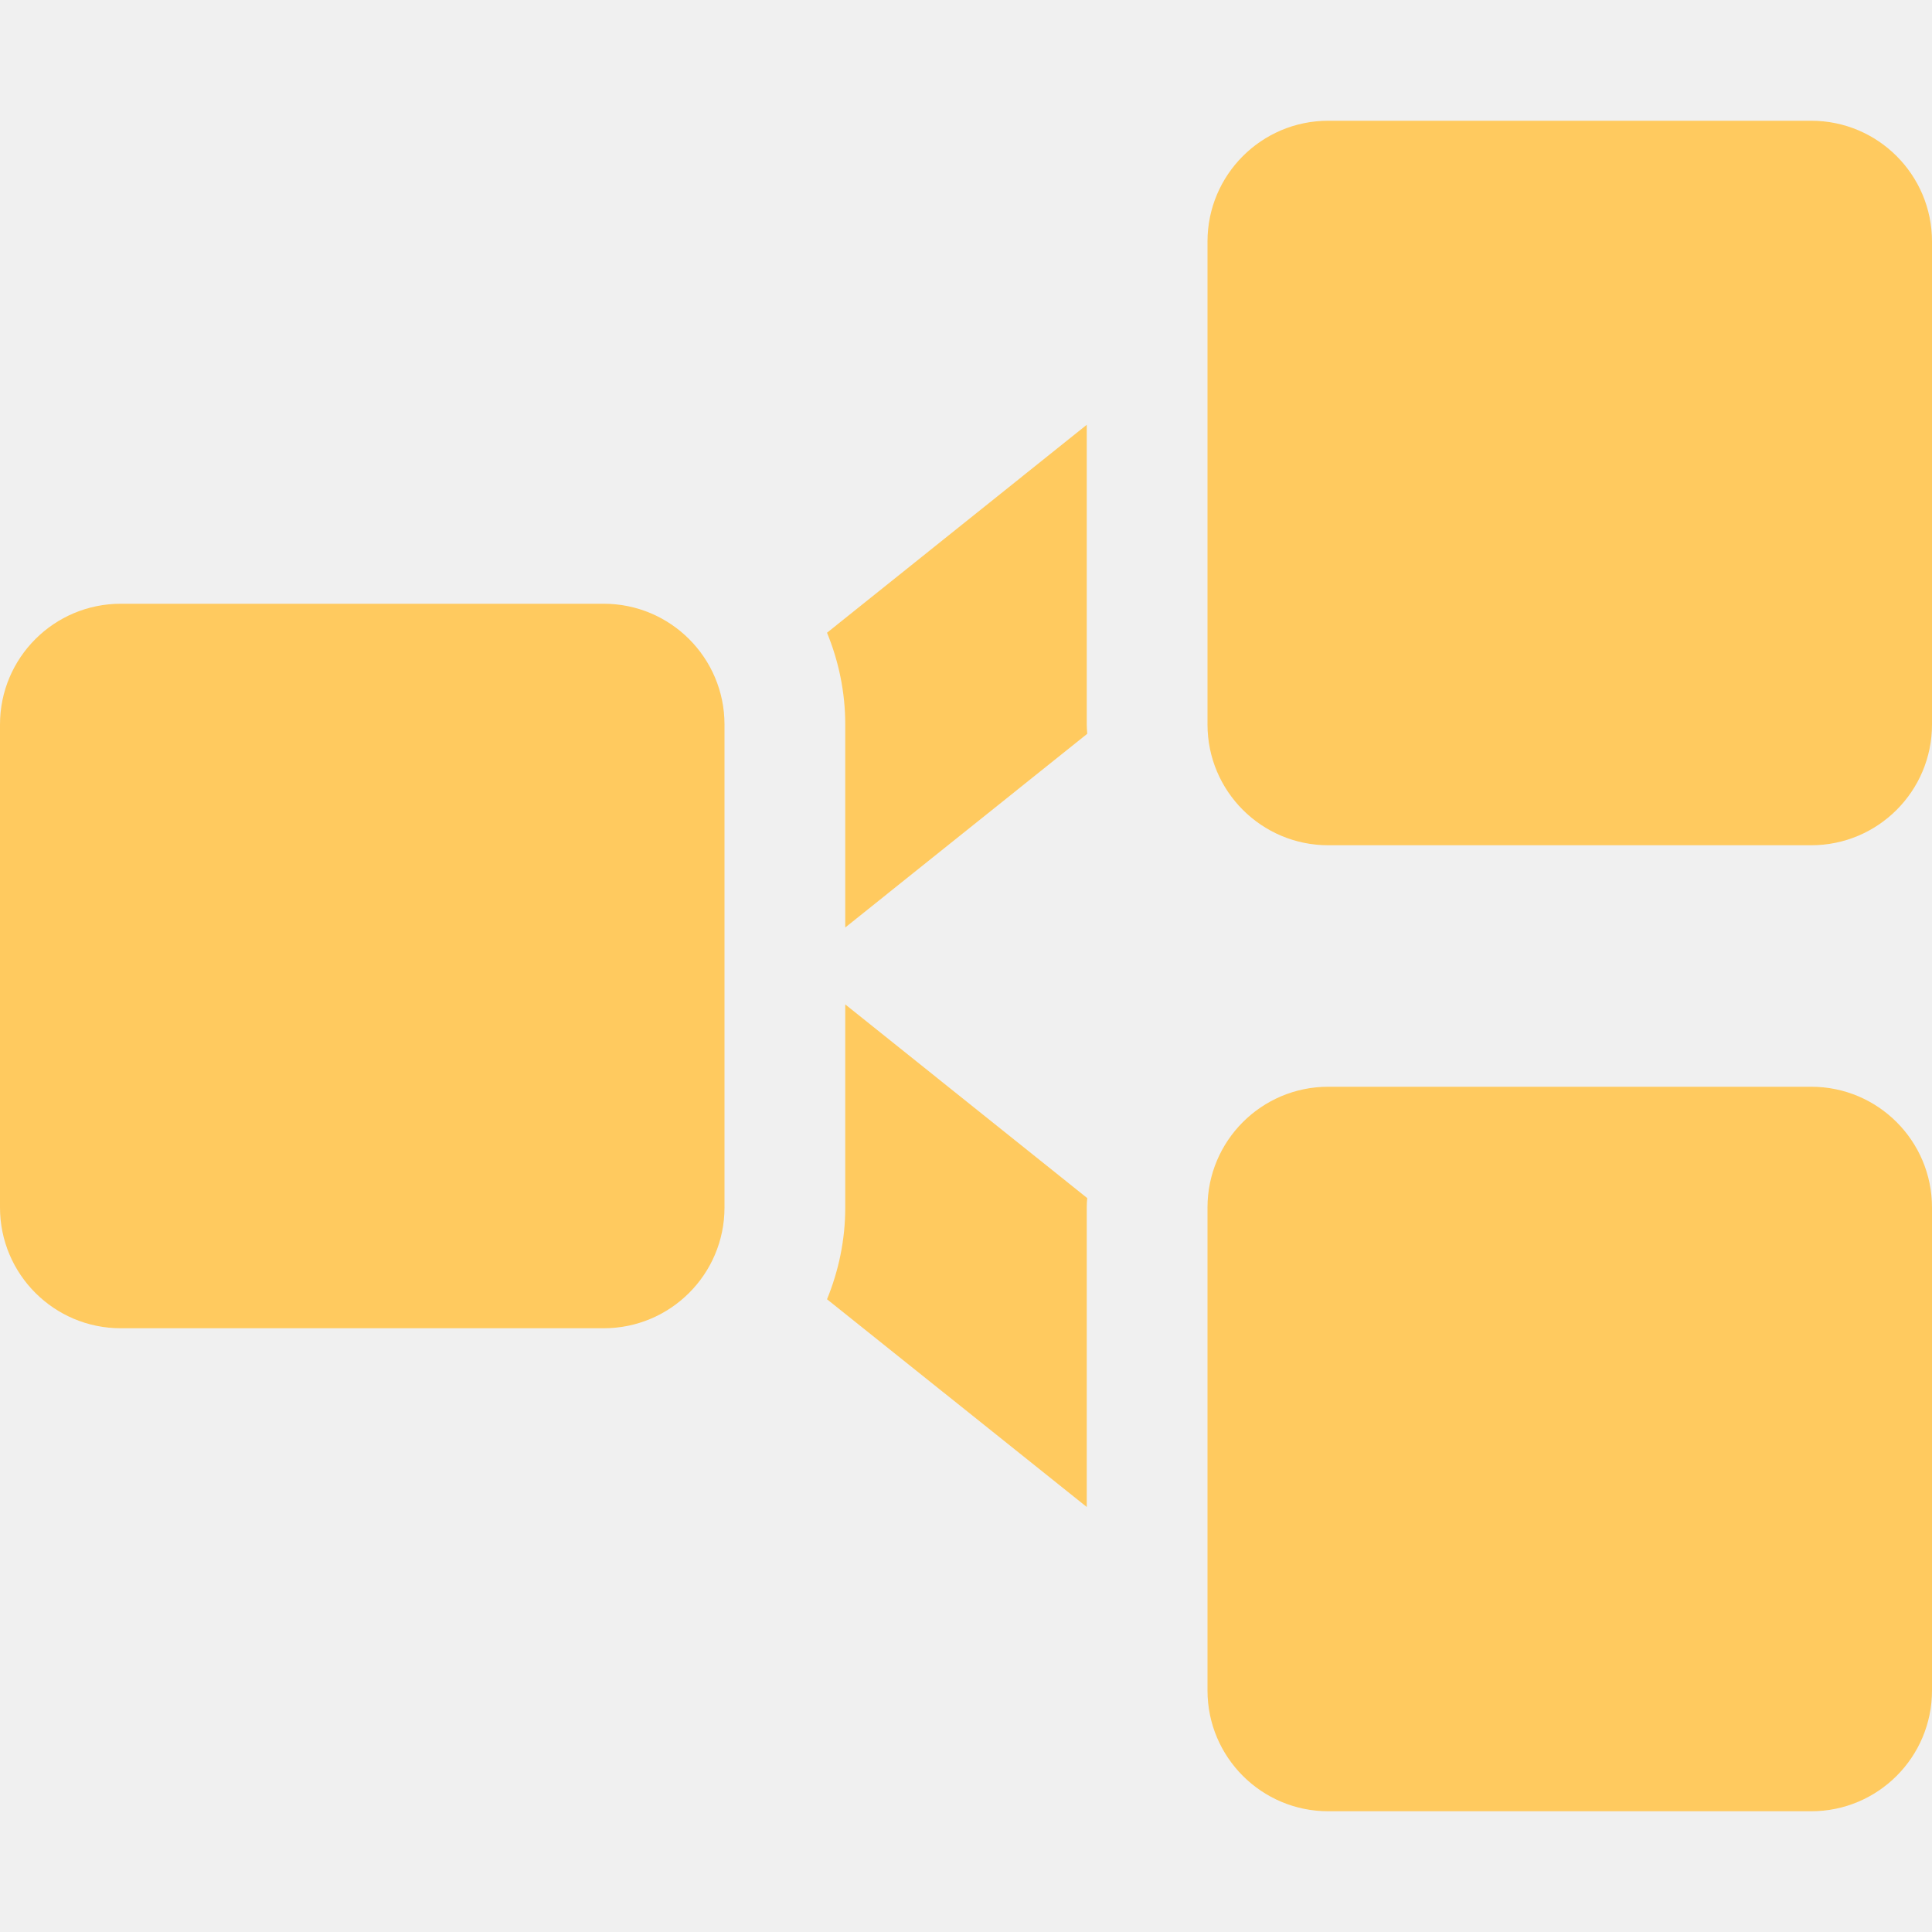
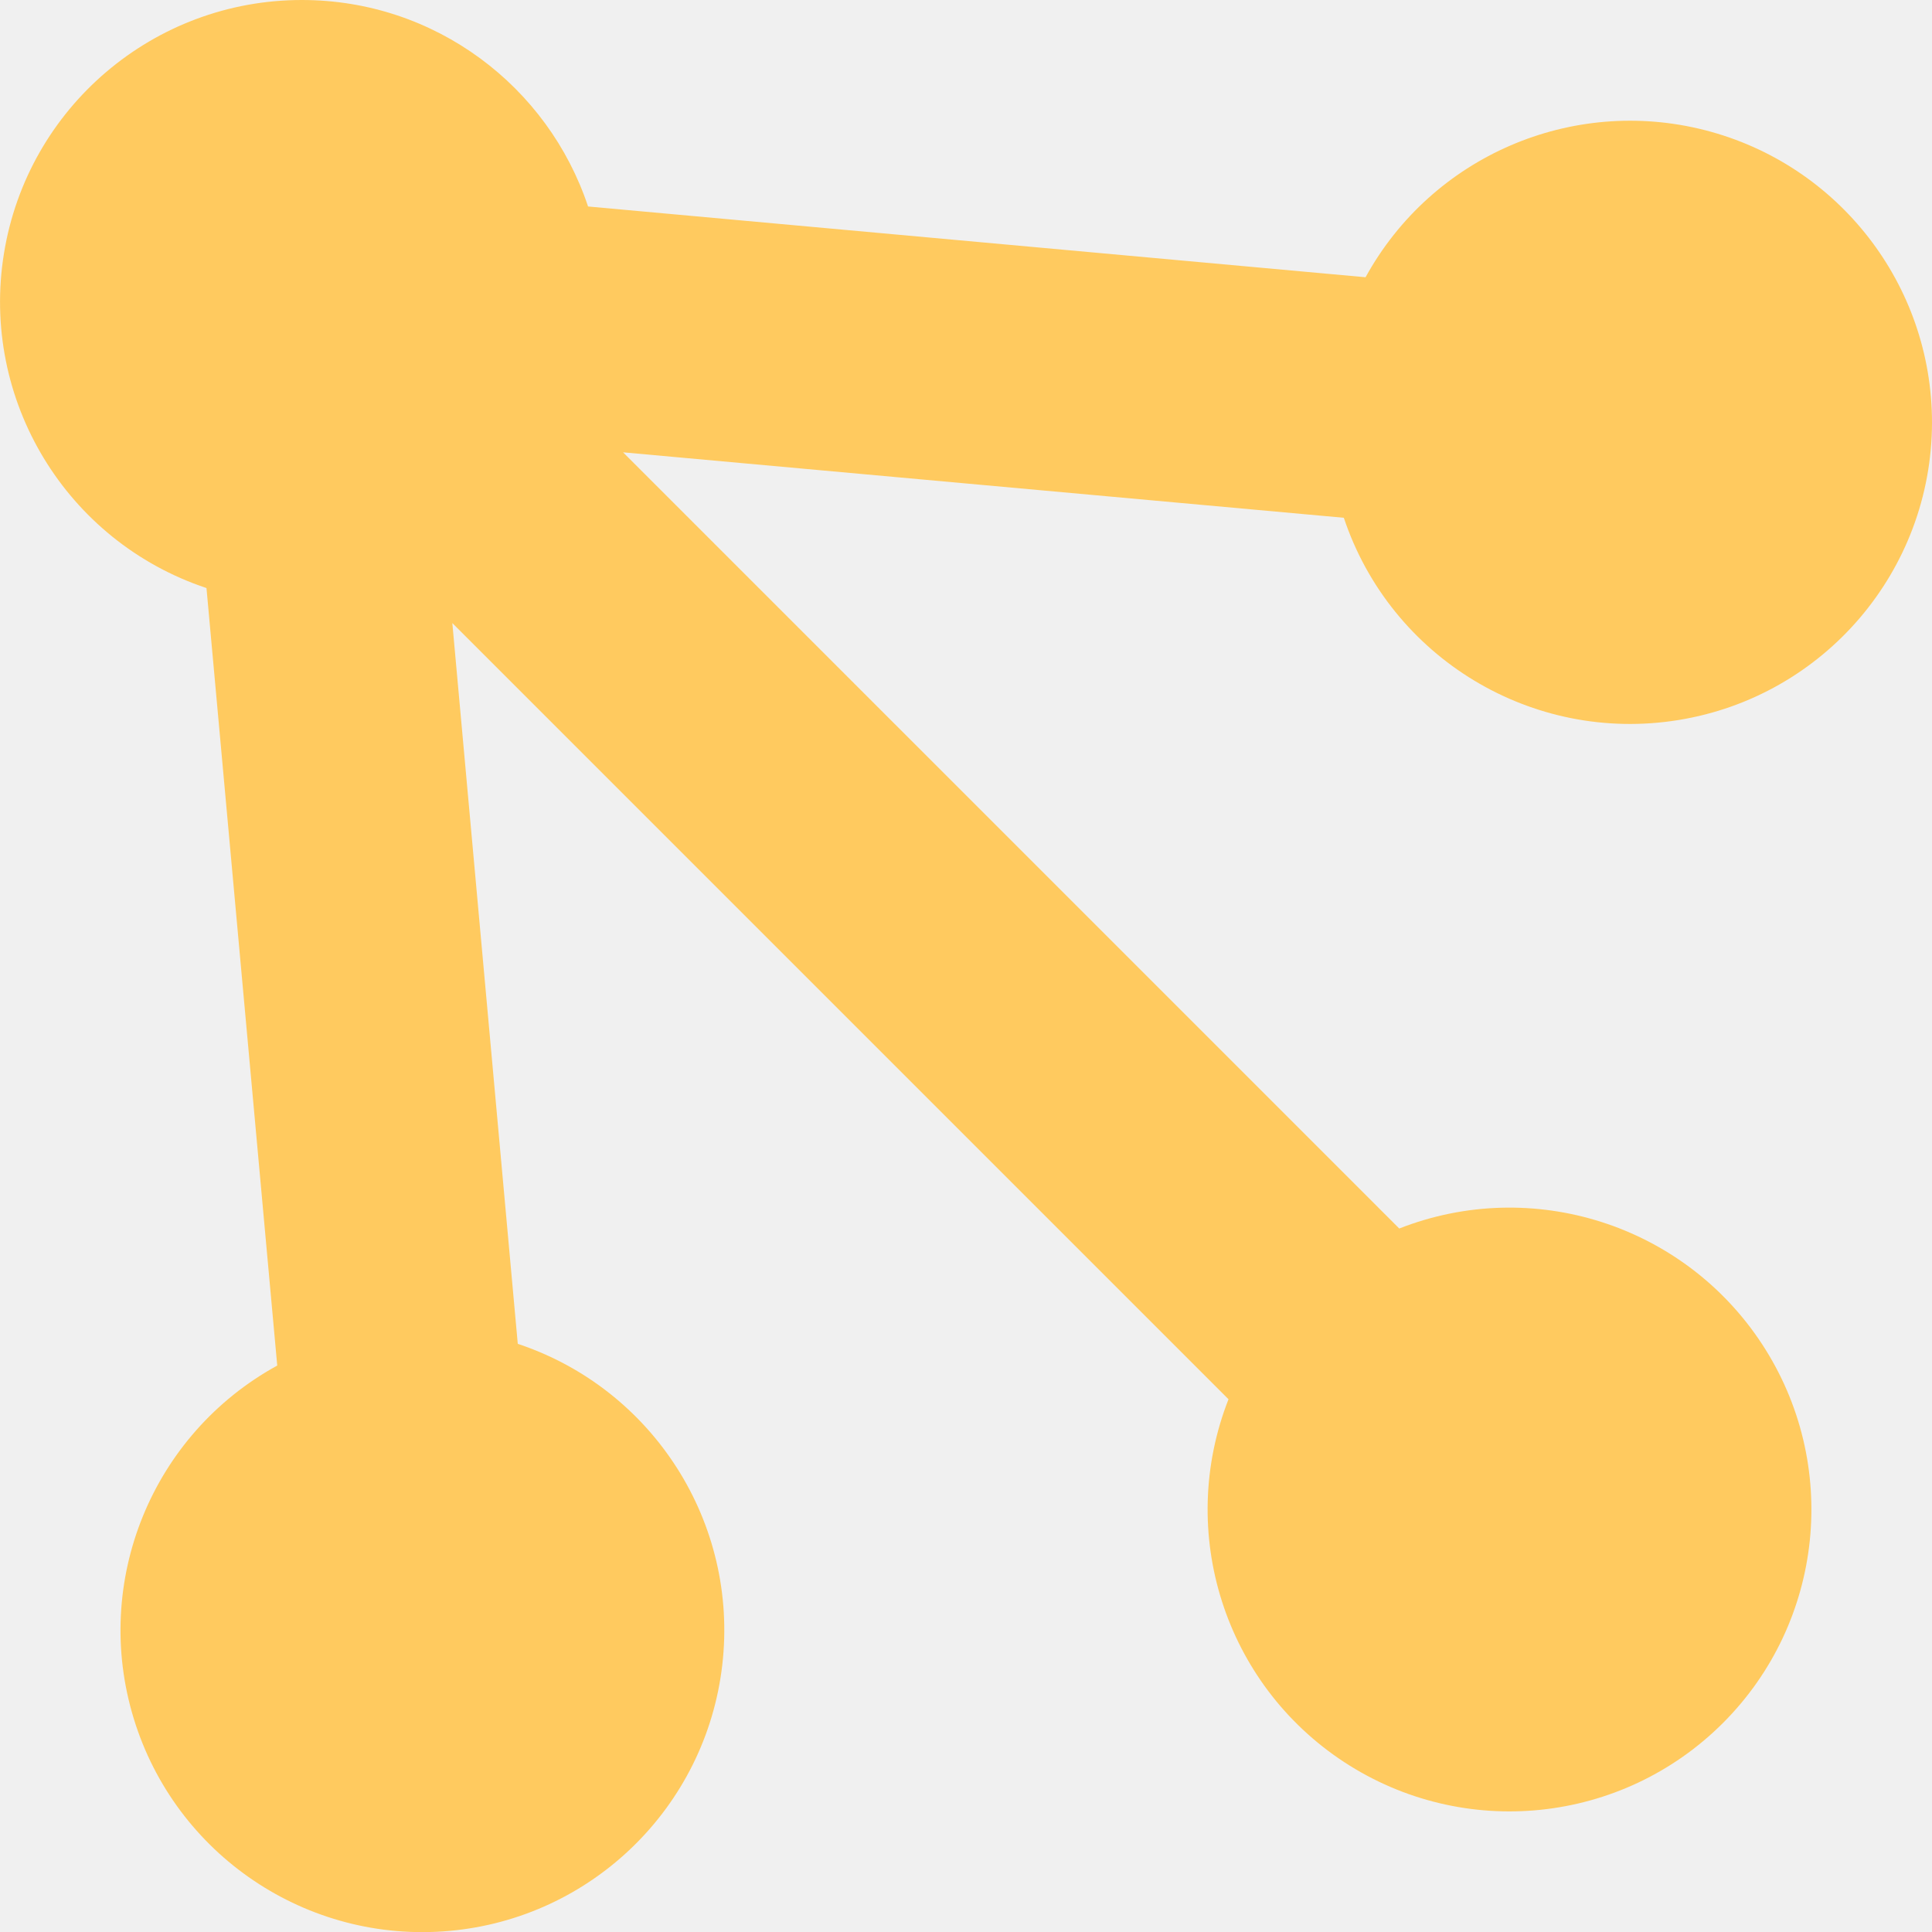
<svg xmlns="http://www.w3.org/2000/svg" width="16" height="16" fill="none" viewBox="0 0 16 16">
-   <path fill="#ffca5f" d="M15 9a1 1 0 0 1 1 1v4a1 1 0 0 1-1 1h-4a1 1 0 0 1-1-1v-4a1 1 0 0 1 1-1zM9.004 9.922Q9 9.96 9 10v2.48l-2.151-1.72c.096-.235.151-.49.151-.76V8.318zM5 5a1 1 0 0 1 1 1v4a1 1 0 0 1-1 1H1a1 1 0 0 1-1-1V6a1 1 0 0 1 1-1zM9 6q.001.04.004.077L7 7.681V6c0-.27-.055-.526-.151-.76L9 3.518zM15 1a1 1 0 0 1 1 1v4a1 1 0 0 1-1 1h-4a1 1 0 0 1-1-1V2a1 1 0 0 1 1-1z" />
+   <g clip-path="url(#a)">
+     <path fill="#ffca5f" d="M2.5 0c1.105 0 2.04.717 2.37 1.71l6.439.586A2.5 2.5 0 0 1 16 3.5a2.5 2.5 0 0 1-4.871.788L5.16 3.746l6.428 6.428a2.5 2.5 0 1 1-1.414 1.414L3.746 5.16l.542 5.969a2.5 2.5 0 1 1-1.992.18L1.71 4.87A2.499 2.499 0 0 1 2.5 0" />
+   </g>
+   <defs>
+     <clipPath id="a">
+       <path fill="#fff" d="M0 0h16v16H0z" />
+     </clipPath>
+   </defs>
</svg>
